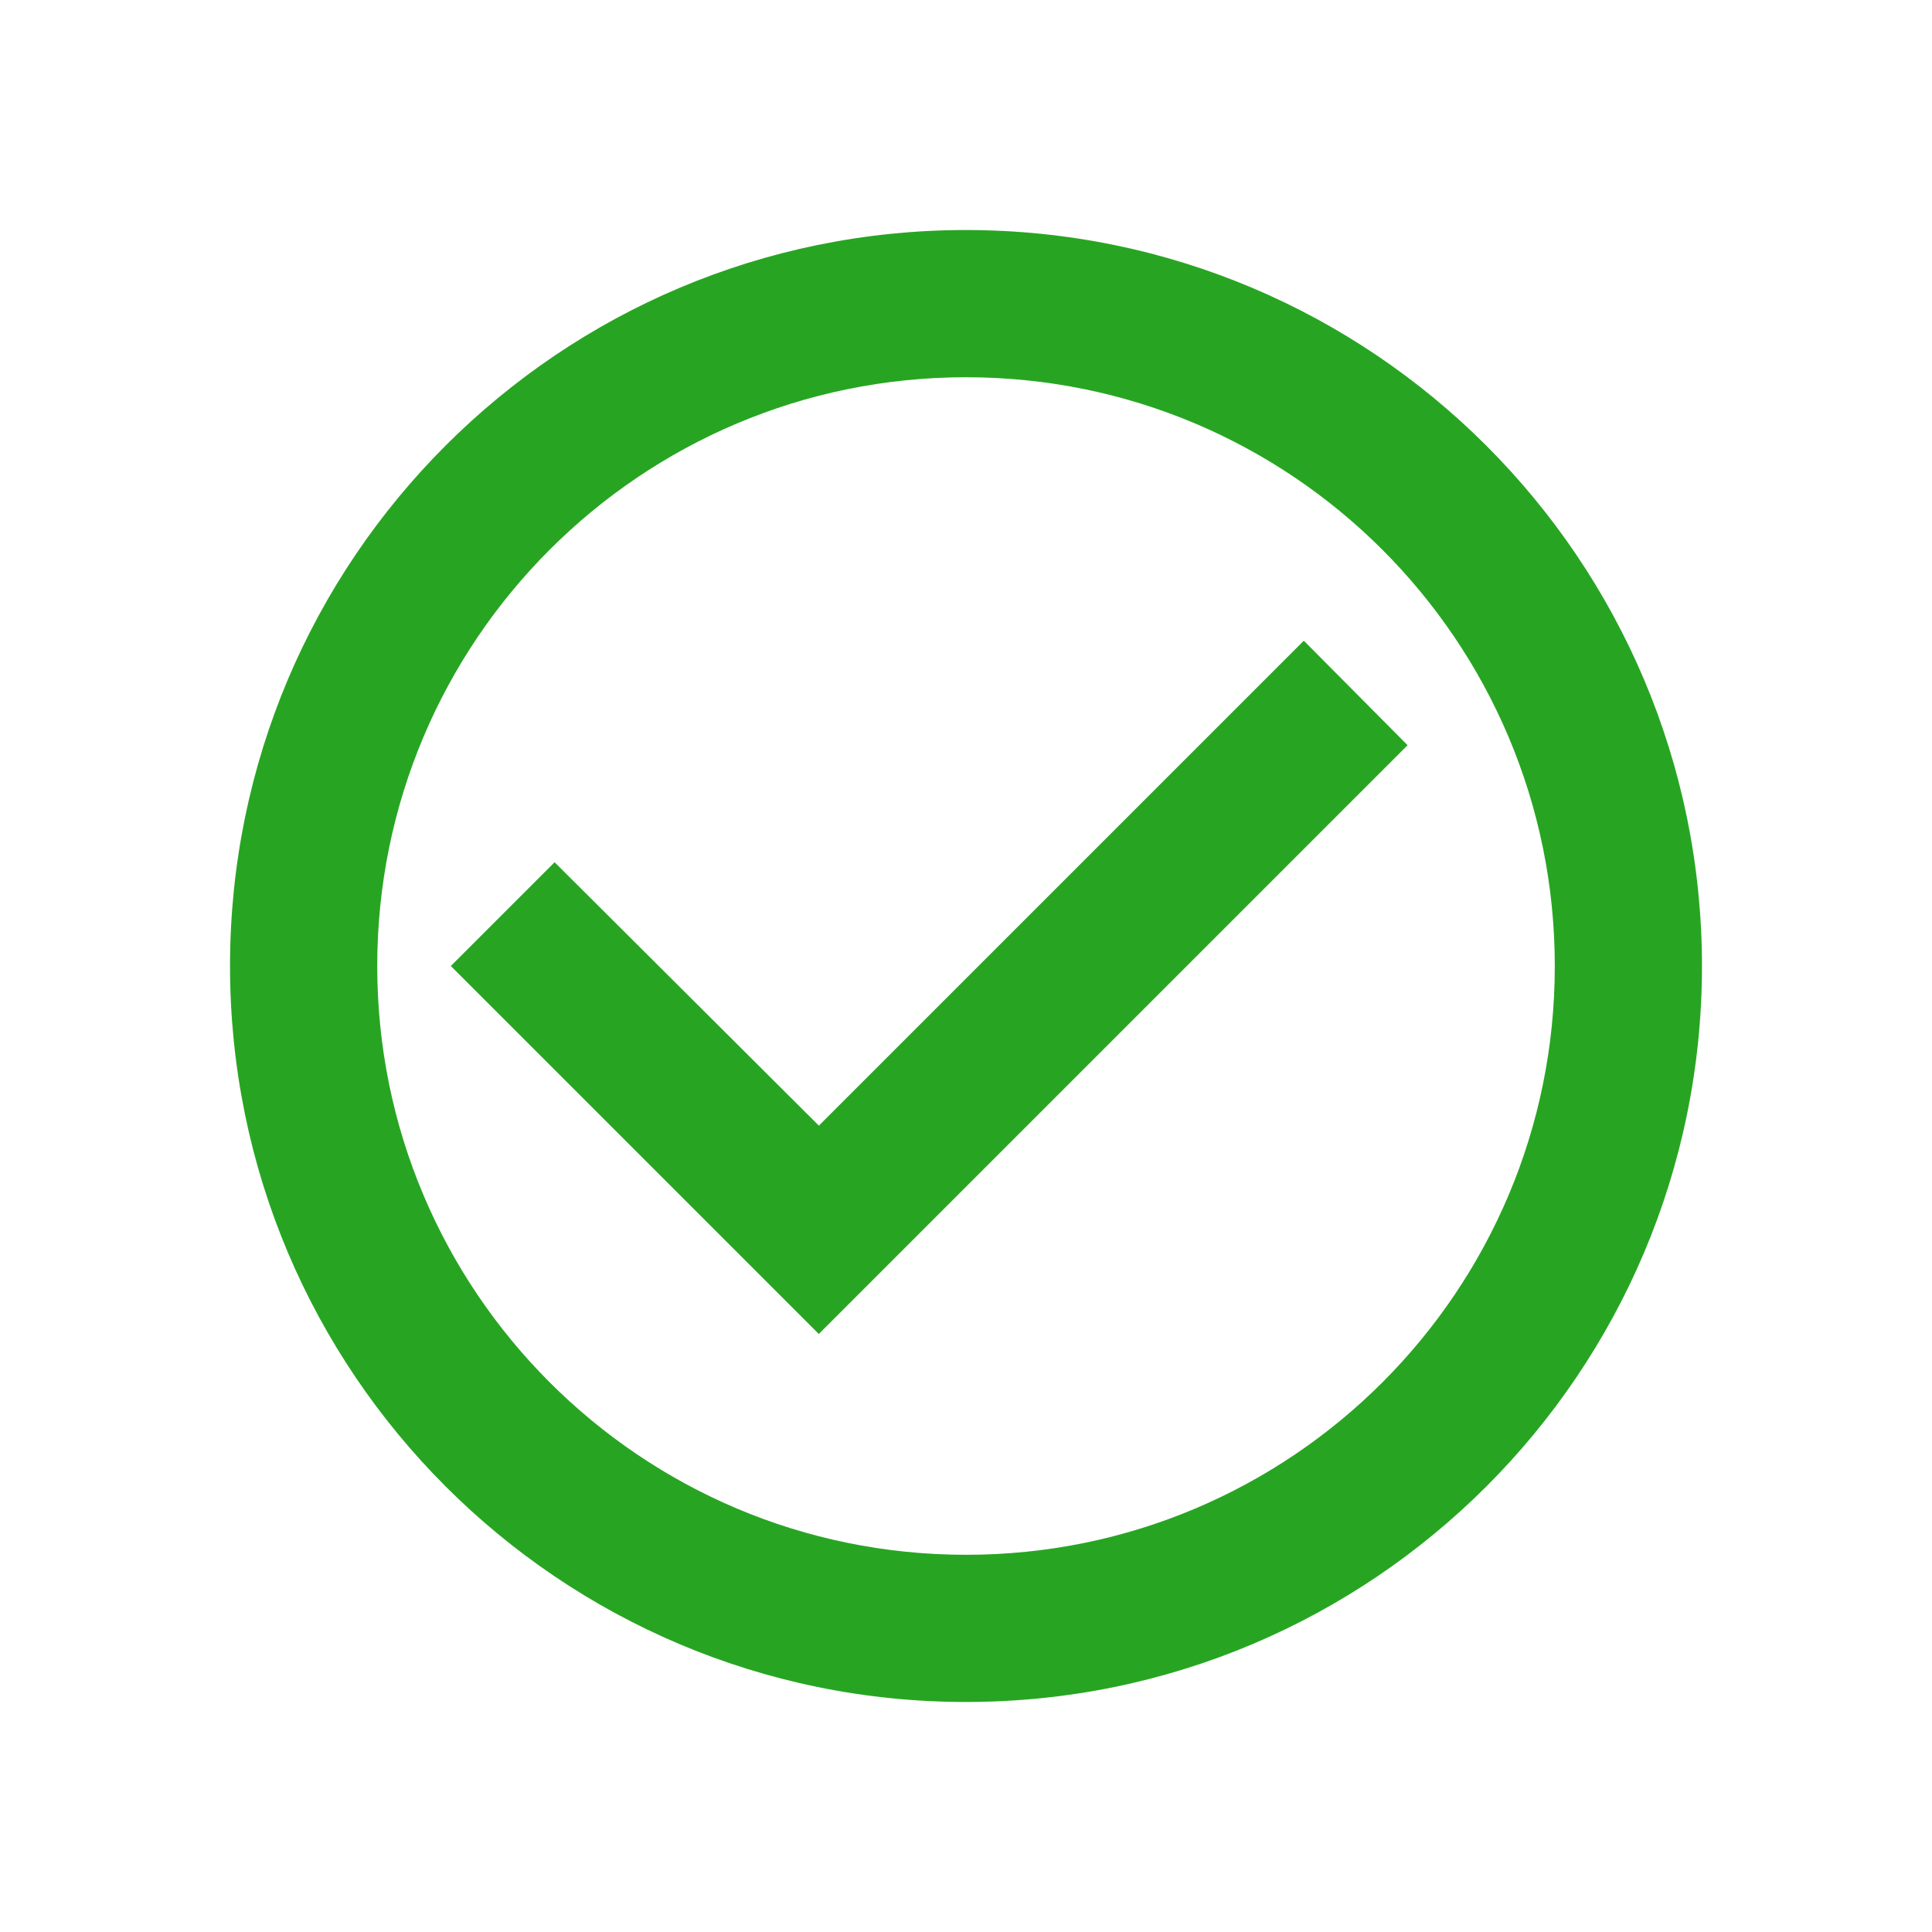
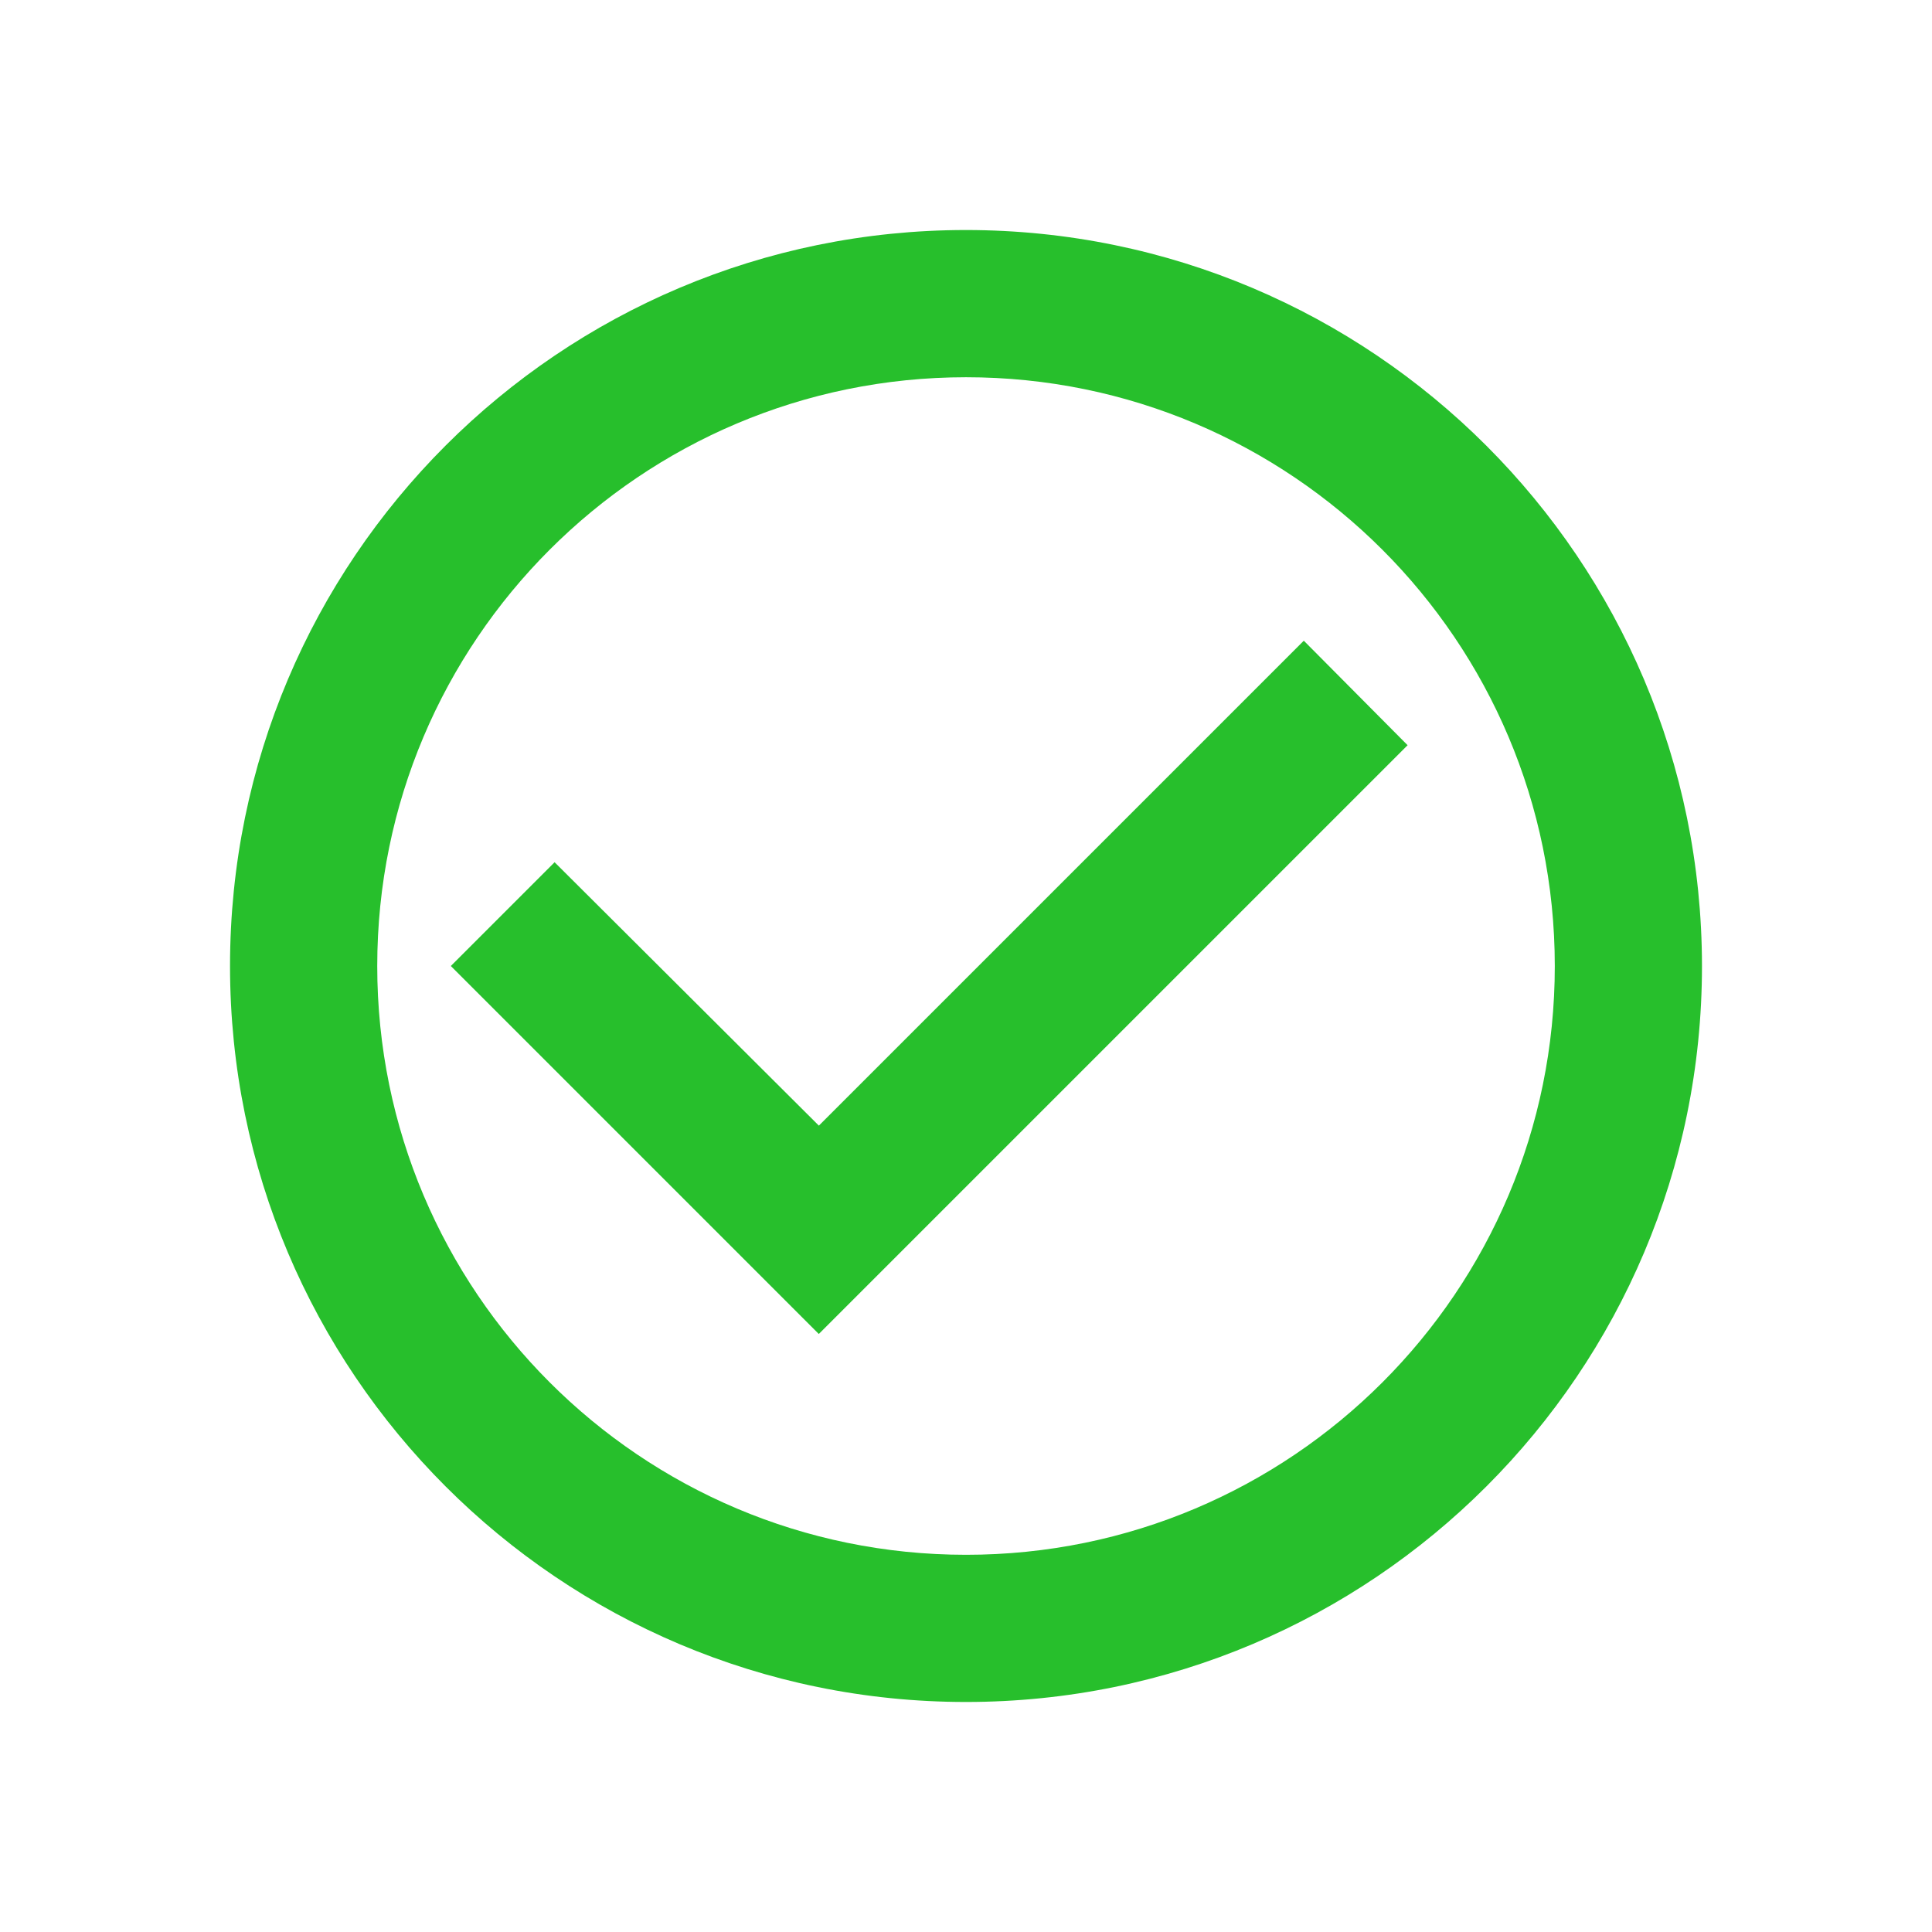
<svg xmlns="http://www.w3.org/2000/svg" width="100" height="100" viewBox="0 0 100 100">
  <path d="M0,0H100V100H0ZM0,0H100V100H0Z" fill="none" />
-   <path d="M57.579,23.257l-25.1,25.1L18.8,34.723l-5.371,5.371L32.475,59.141,62.951,28.666ZM40.094,2A38.094,38.094,0,1,0,78.188,40.094,38.108,38.108,0,0,0,40.094,2Zm0,68.57A30.475,30.475,0,1,1,70.57,40.094,30.467,30.467,0,0,1,40.094,70.57Z" transform="translate(9.906 9.906)" fill="#27a522" />
+   <path d="M57.579,23.257l-25.1,25.1L18.8,34.723l-5.371,5.371L32.475,59.141,62.951,28.666ZM40.094,2A38.094,38.094,0,1,0,78.188,40.094,38.108,38.108,0,0,0,40.094,2Zm0,68.57A30.475,30.475,0,1,1,70.57,40.094,30.467,30.467,0,0,1,40.094,70.57Z" transform="translate(9.906 9.906)" fill="#27BF2C" />
</svg>
